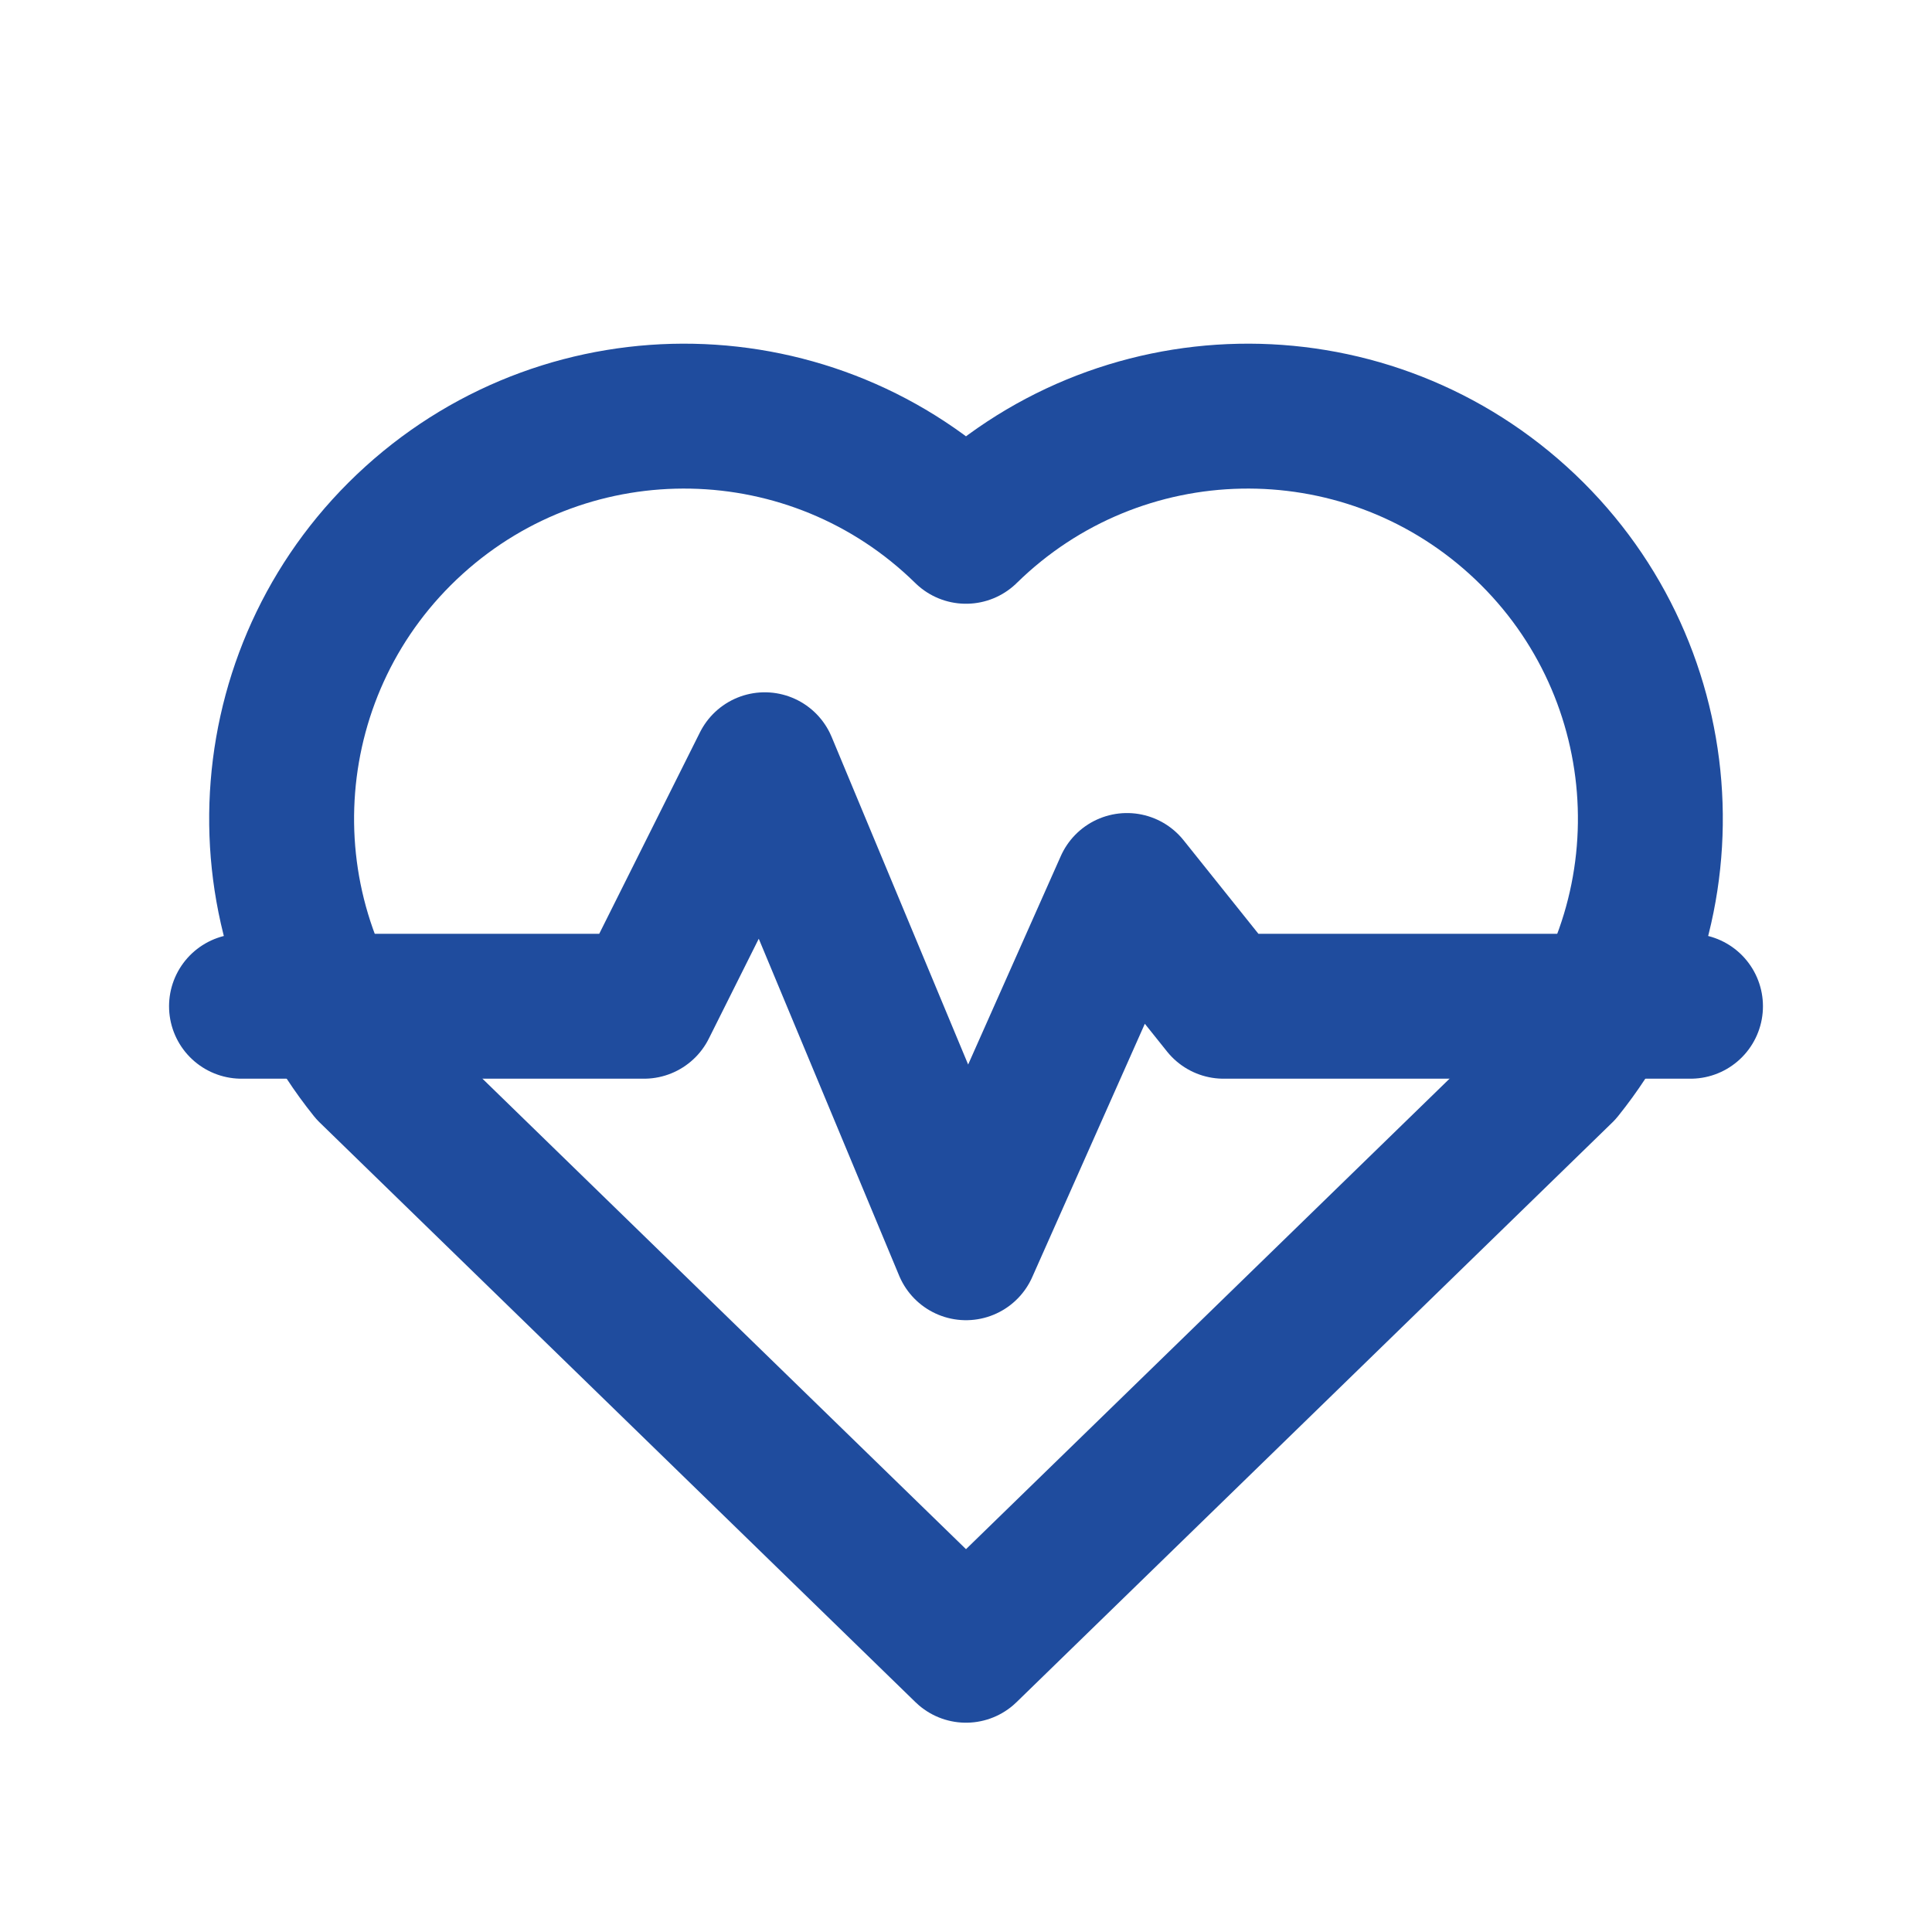
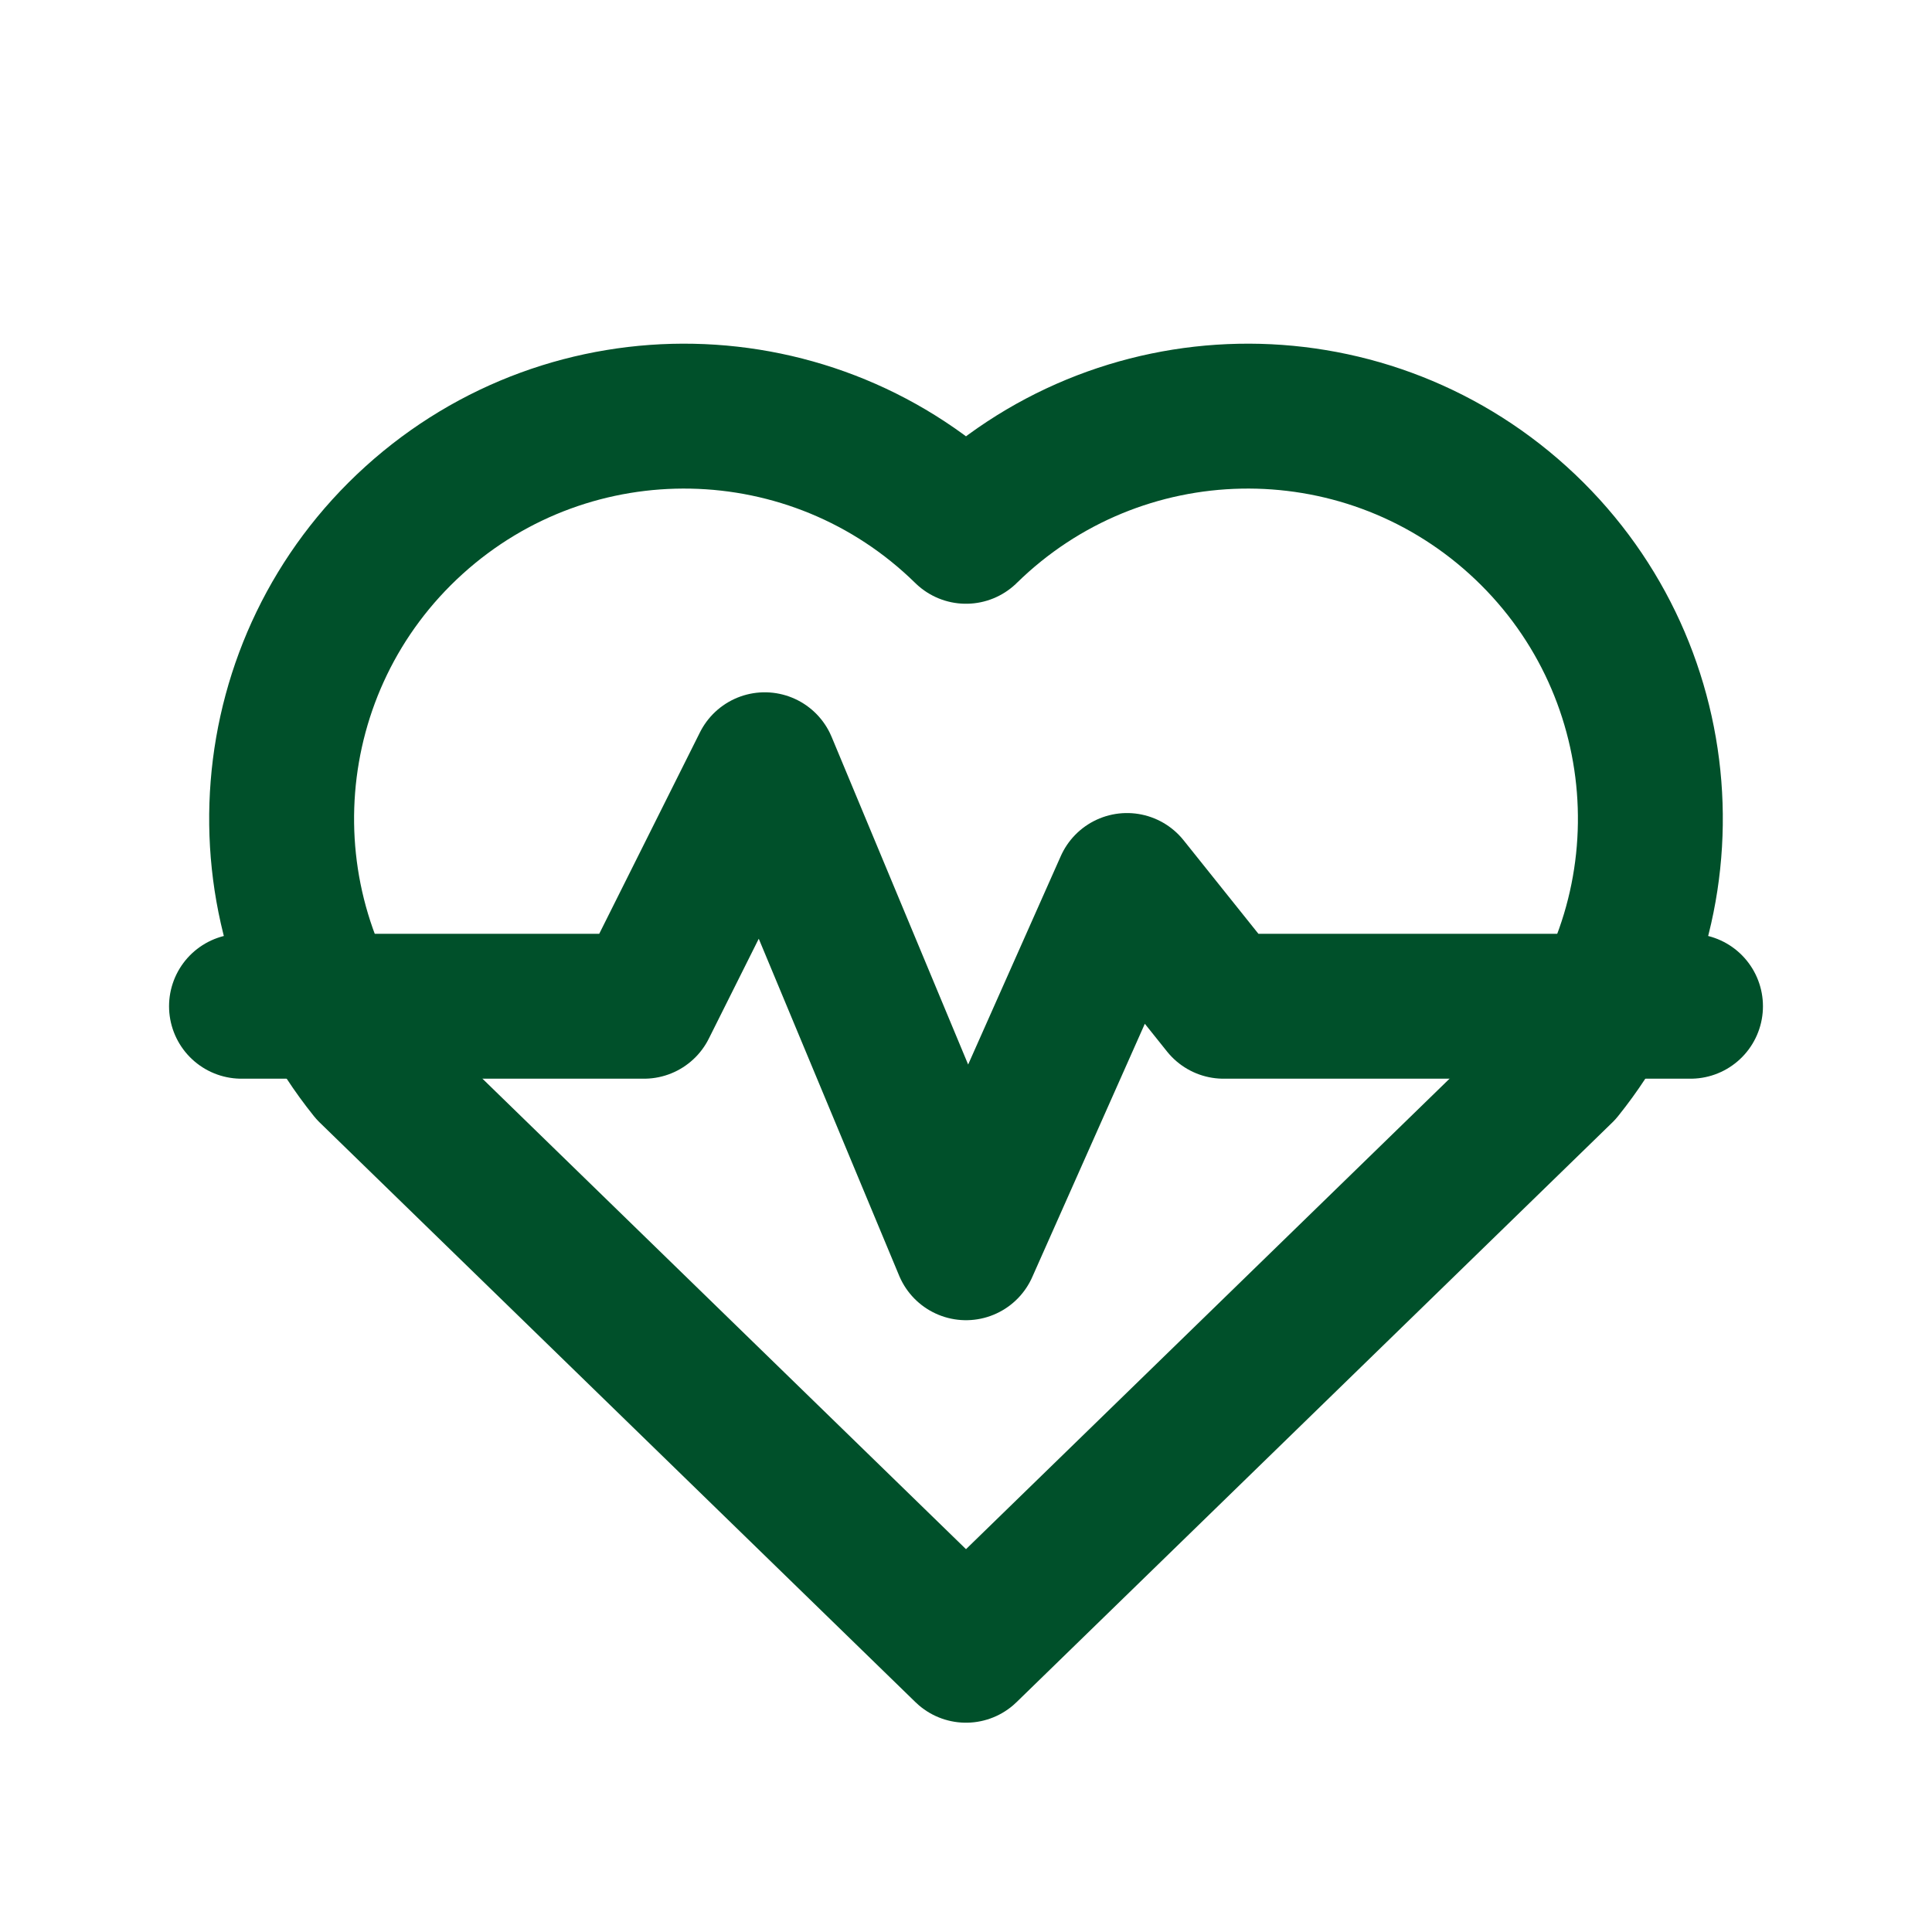
- <svg xmlns="http://www.w3.org/2000/svg" viewBox="0 0 24 24" fill="none" stroke="#1F4C9E" stroke-width="1.8" stroke-linecap="round" stroke-linejoin="round">
+ <svg xmlns="http://www.w3.org/2000/svg" viewBox="0 0 24 24" fill="none" stroke="#00502A" stroke-width="1.8" stroke-linecap="round" stroke-linejoin="round">
  <path d="M12 20.5 4.6 13.3A5 5 0 0 1 12 6.6a5 5 0 0 1 7.4 6.7Z" />
  <path d="M3 12.5h5l1.5-3 2.5 6 2-4.5 1.2 1.5H21" />
</svg>
